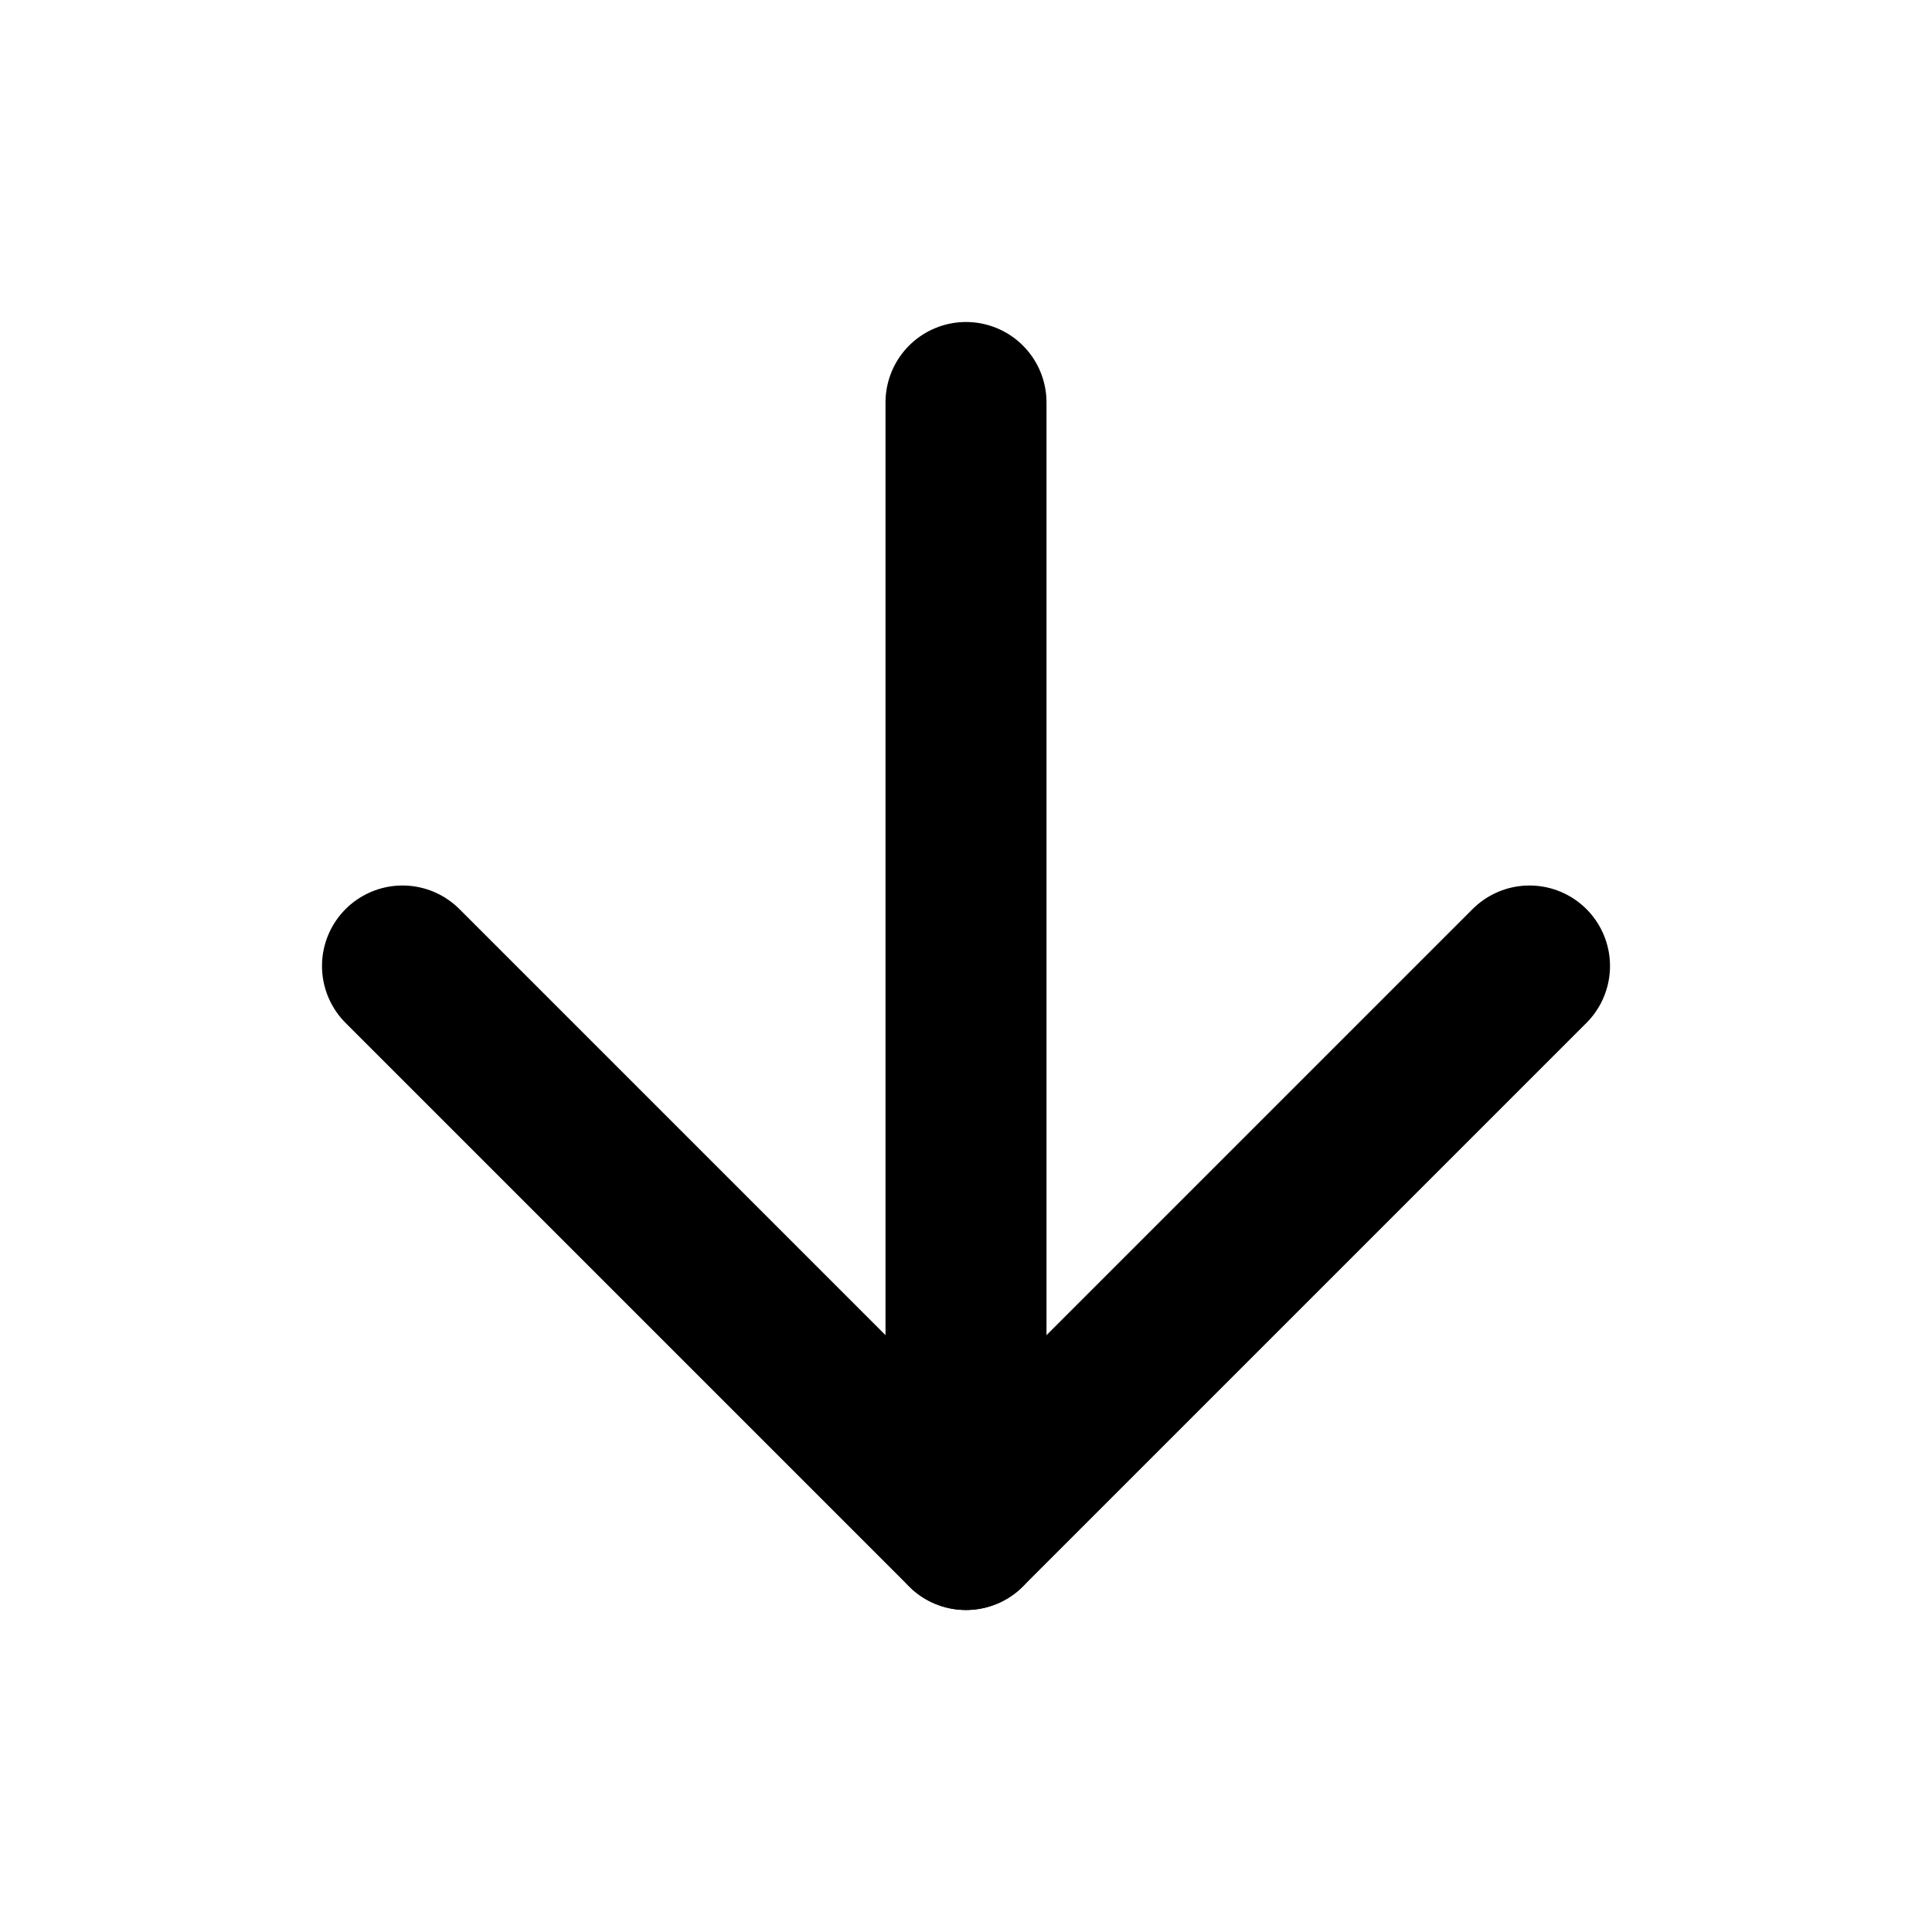
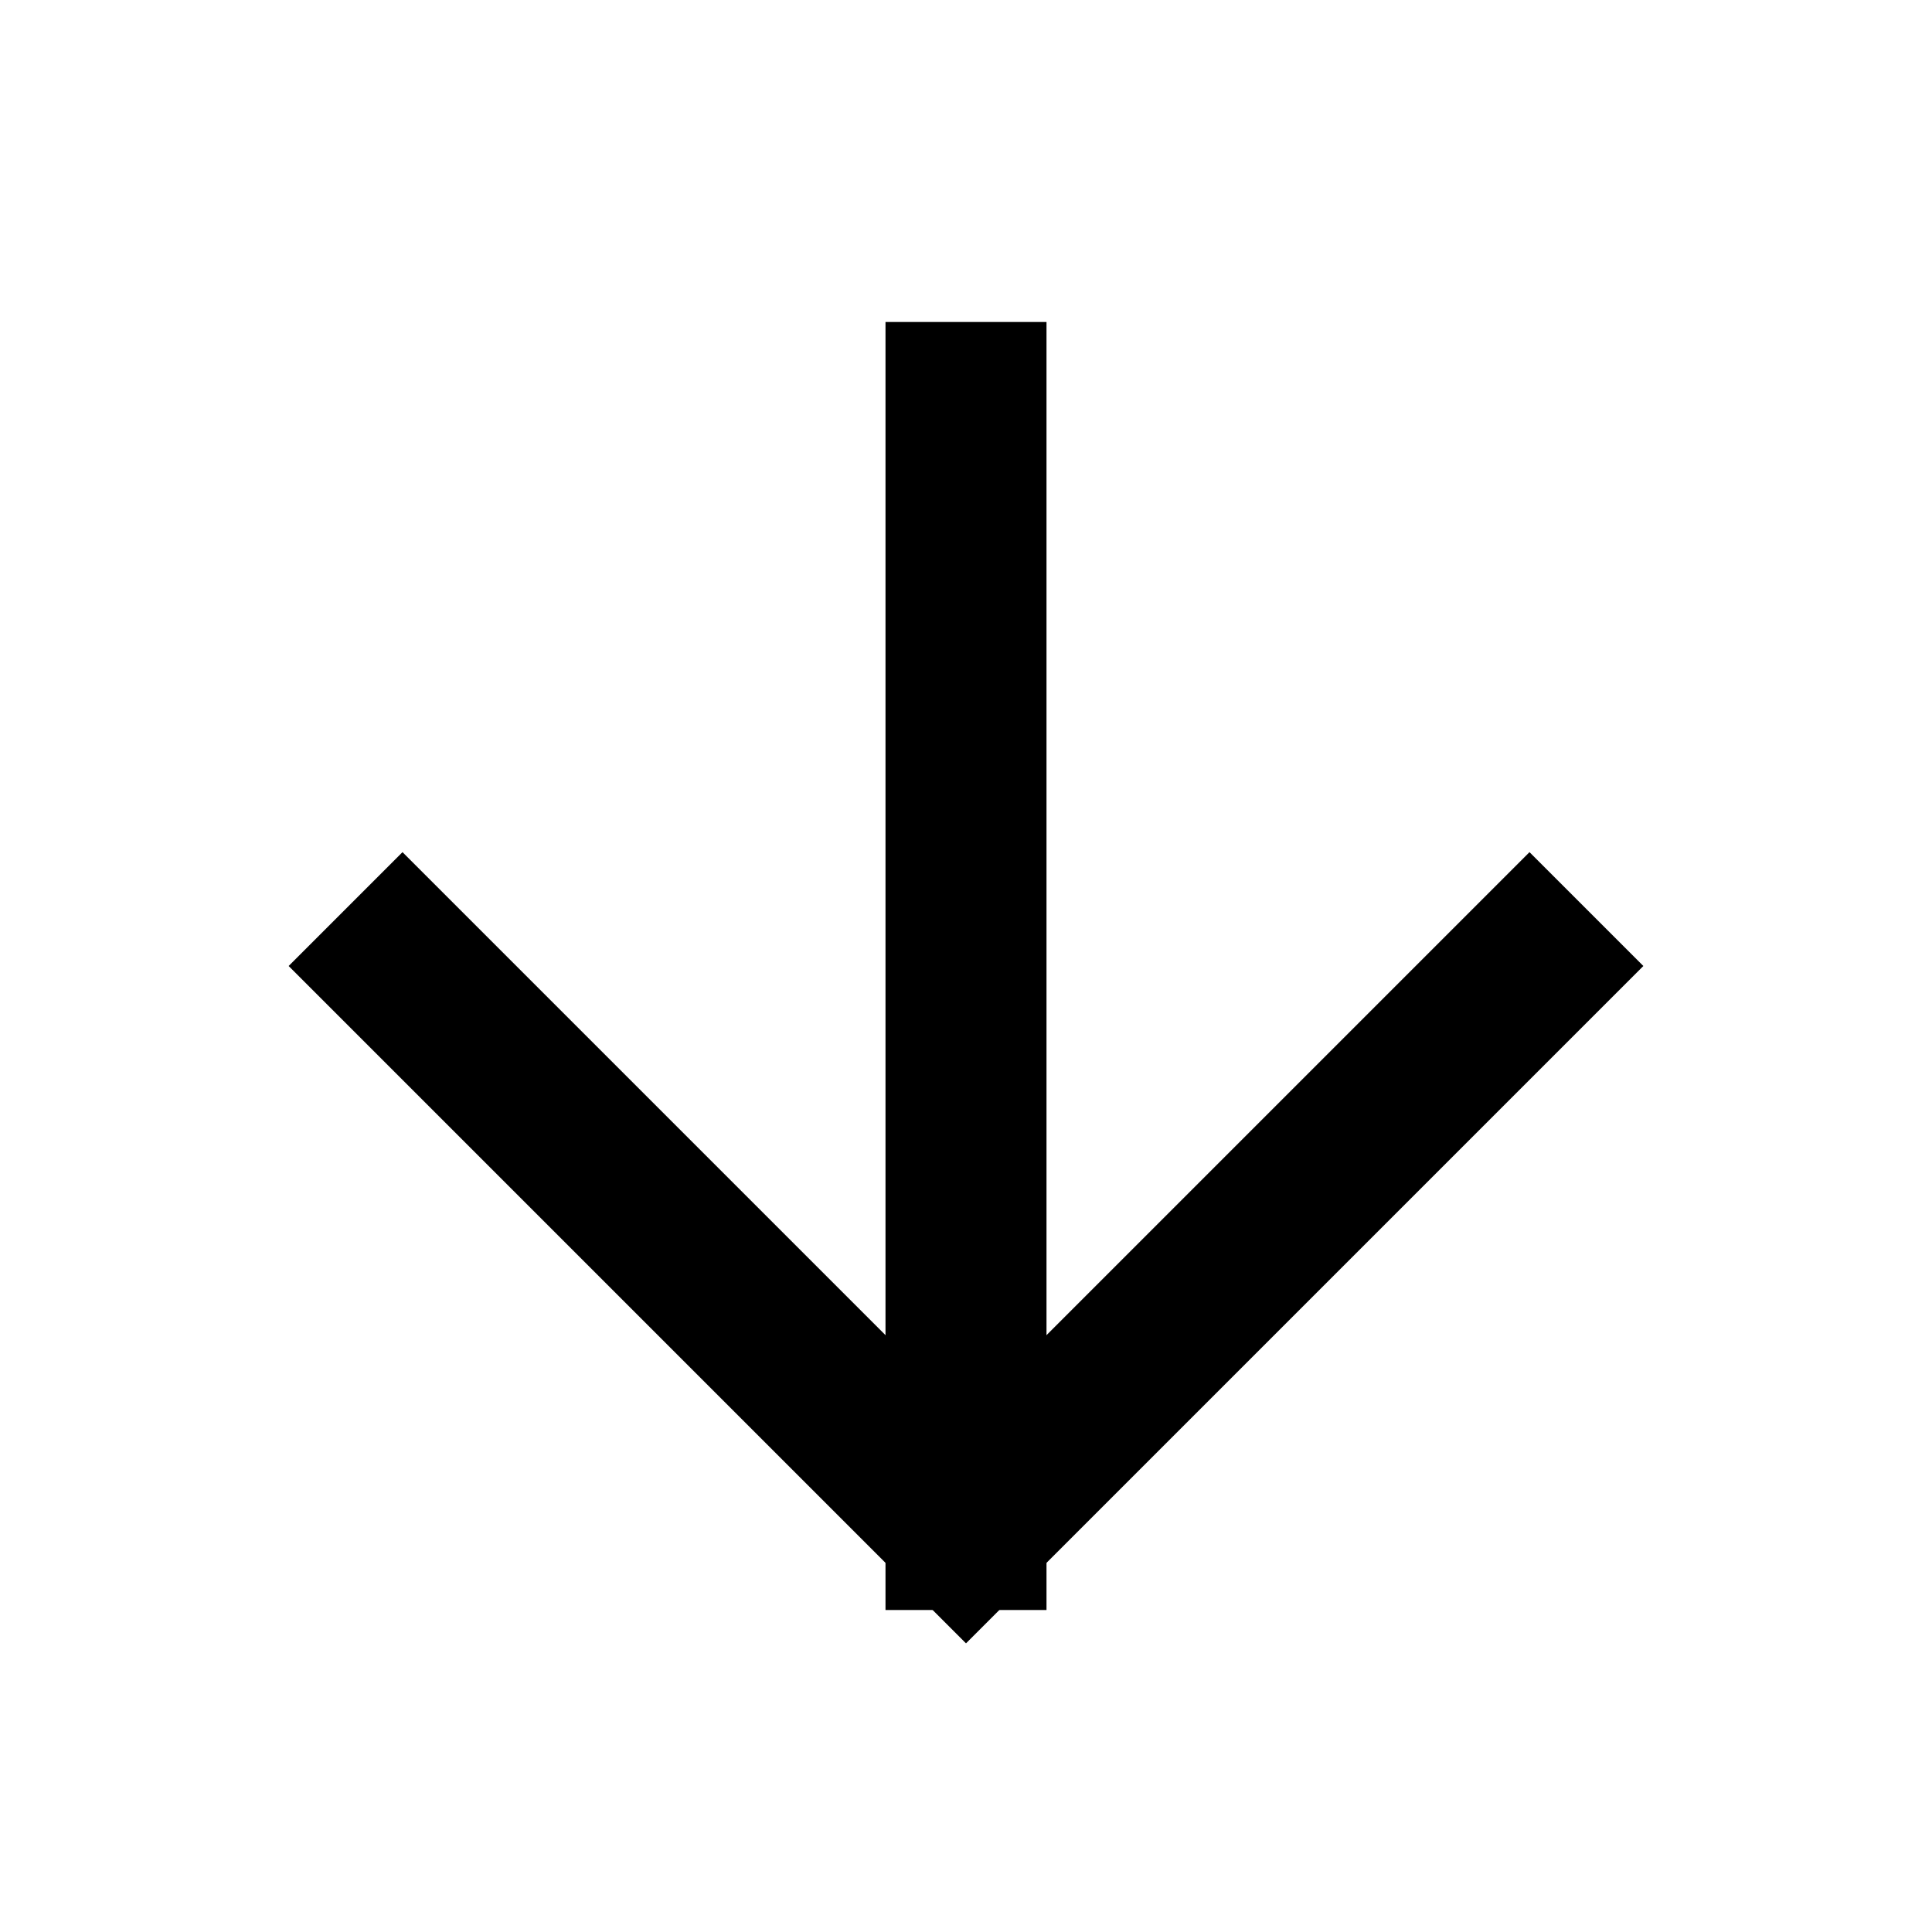
- <svg xmlns="http://www.w3.org/2000/svg" width="24" height="24" viewBox="0 0 24 24" fill="none" stroke="currentColor" stroke-width="2" stroke-linecap="round" stroke-linejoin="round" class="feather feather-arrow-down">
+ <svg xmlns="http://www.w3.org/2000/svg" width="24" height="24" viewBox="0 0 24 24" fill="none" stroke="currentColor" stroke-width="2" stroke-linecap="square" stroke-linejoin="miter" class="feather feather-arrow-down">
  <line x1="12" y1="5" x2="12" y2="19" />
  <polyline points="19 12 12 19 5 12" />
</svg>
